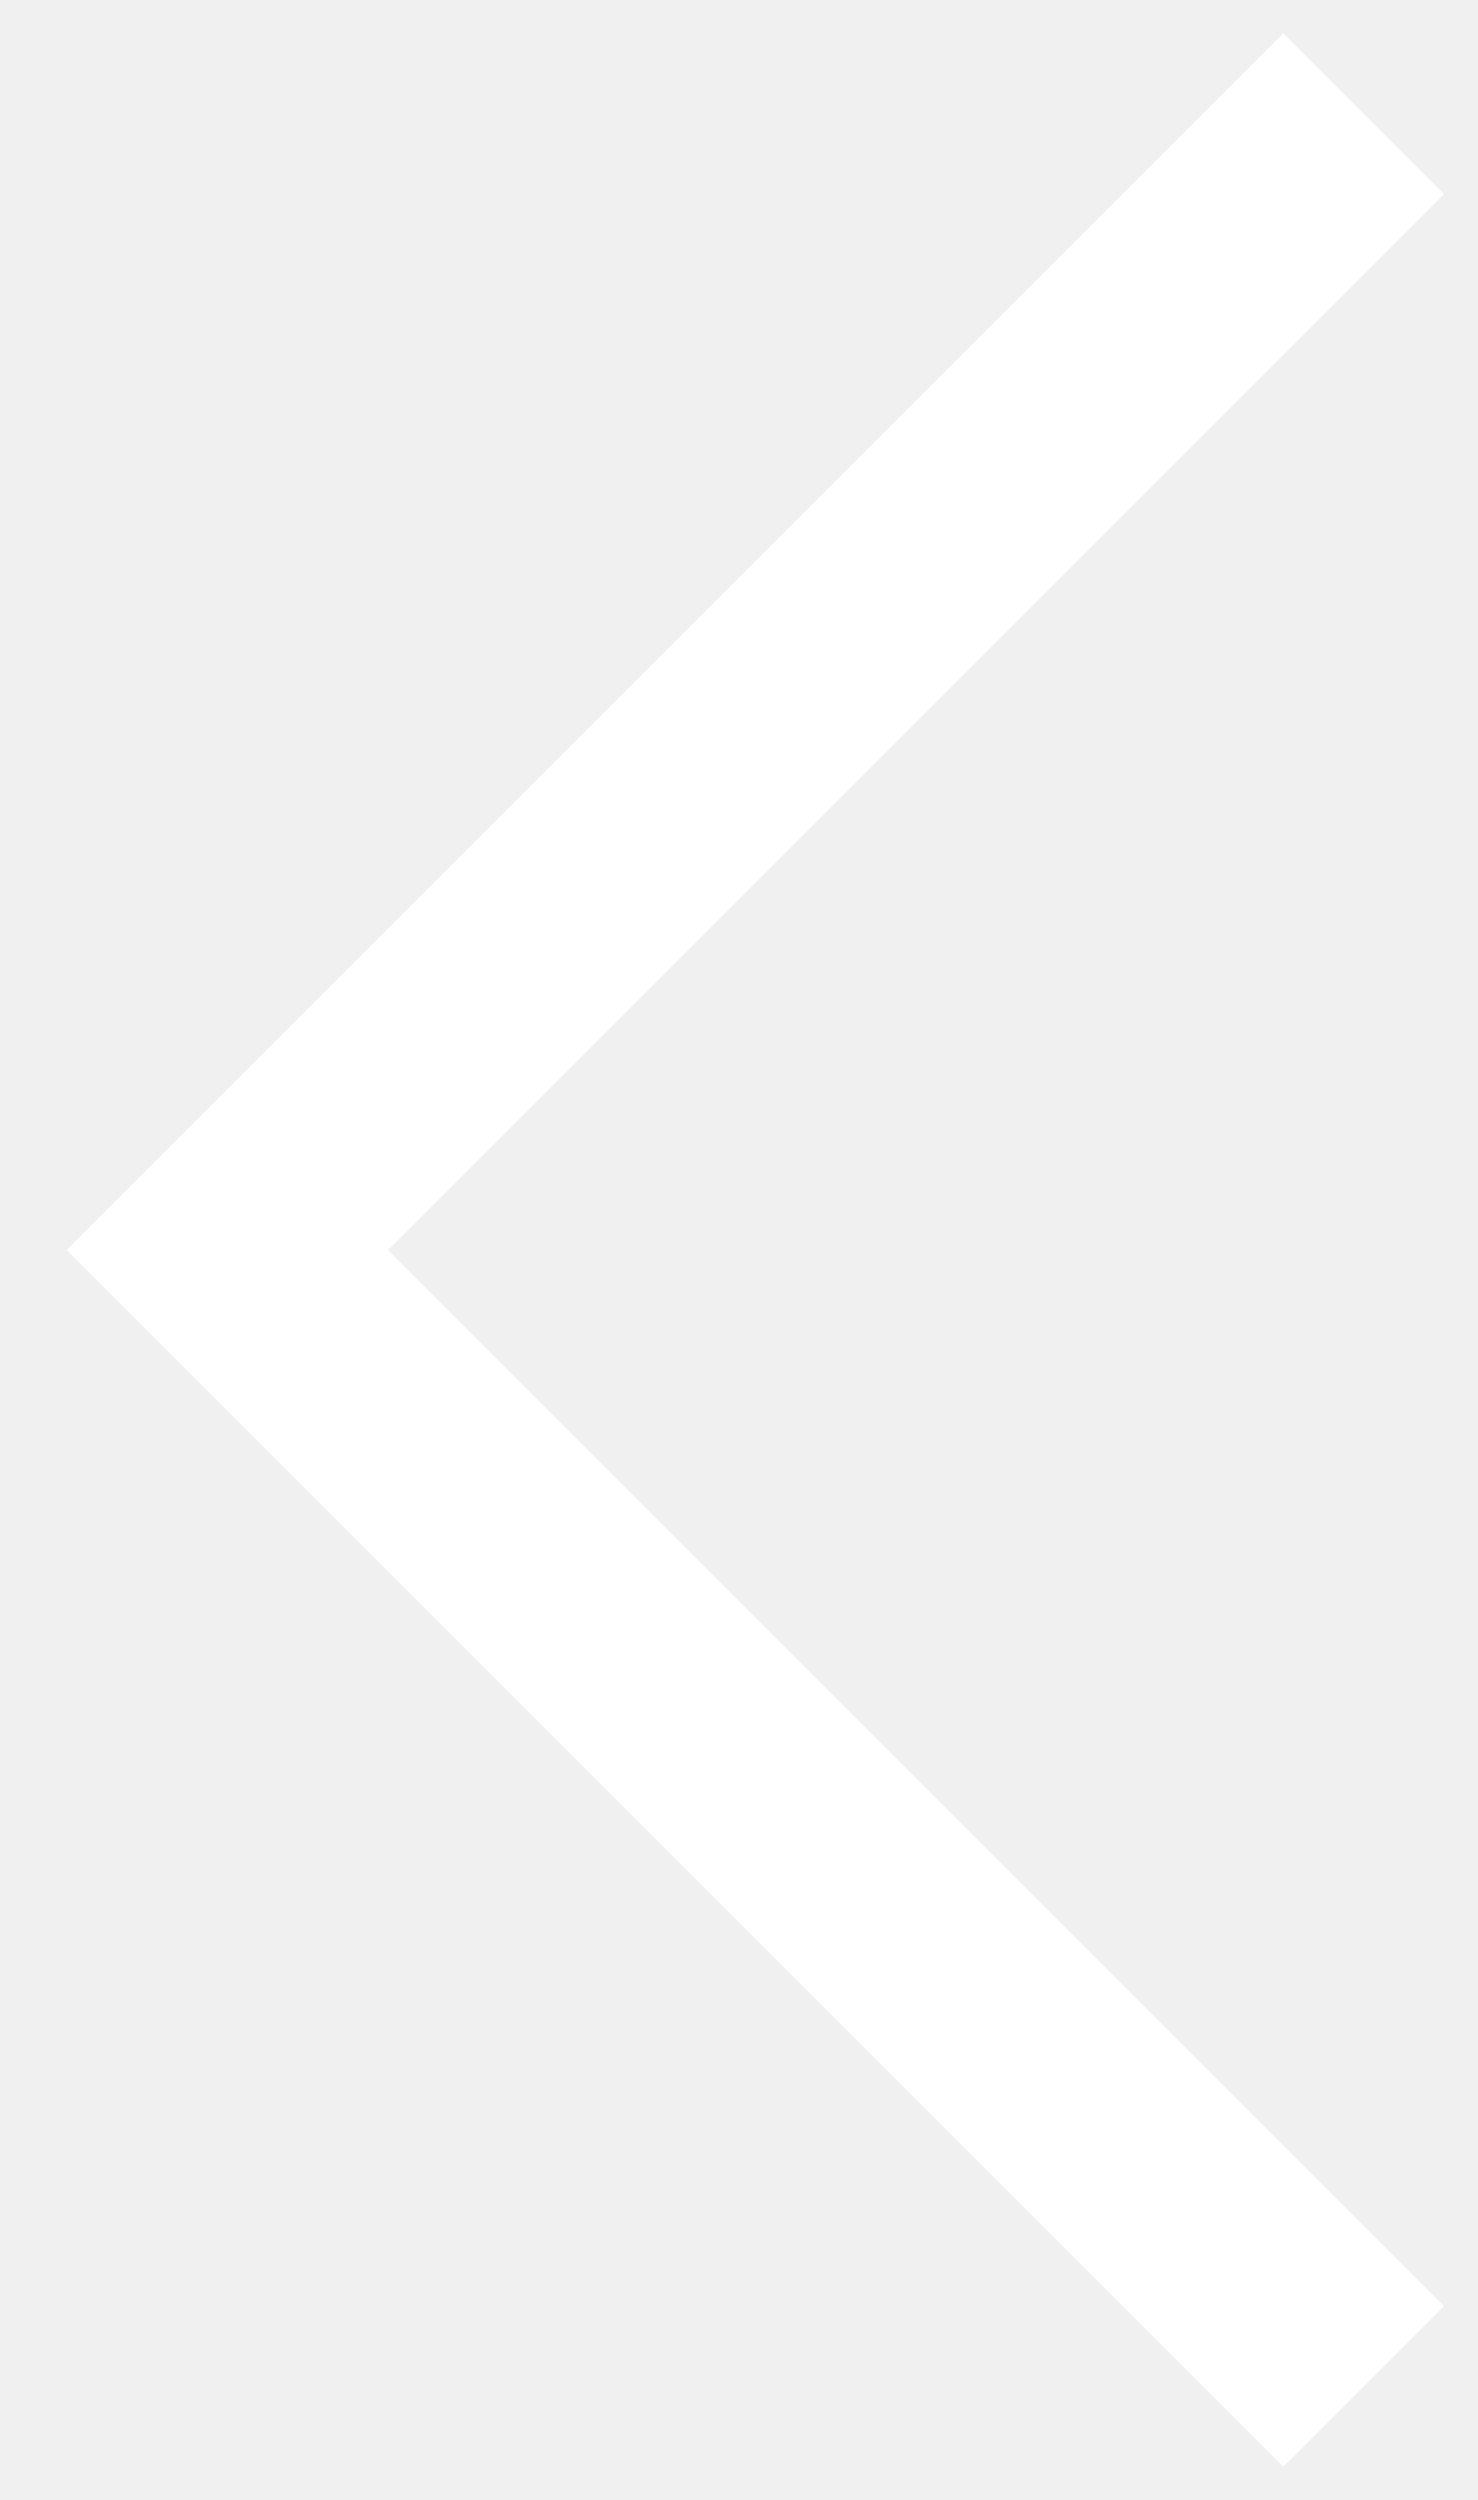
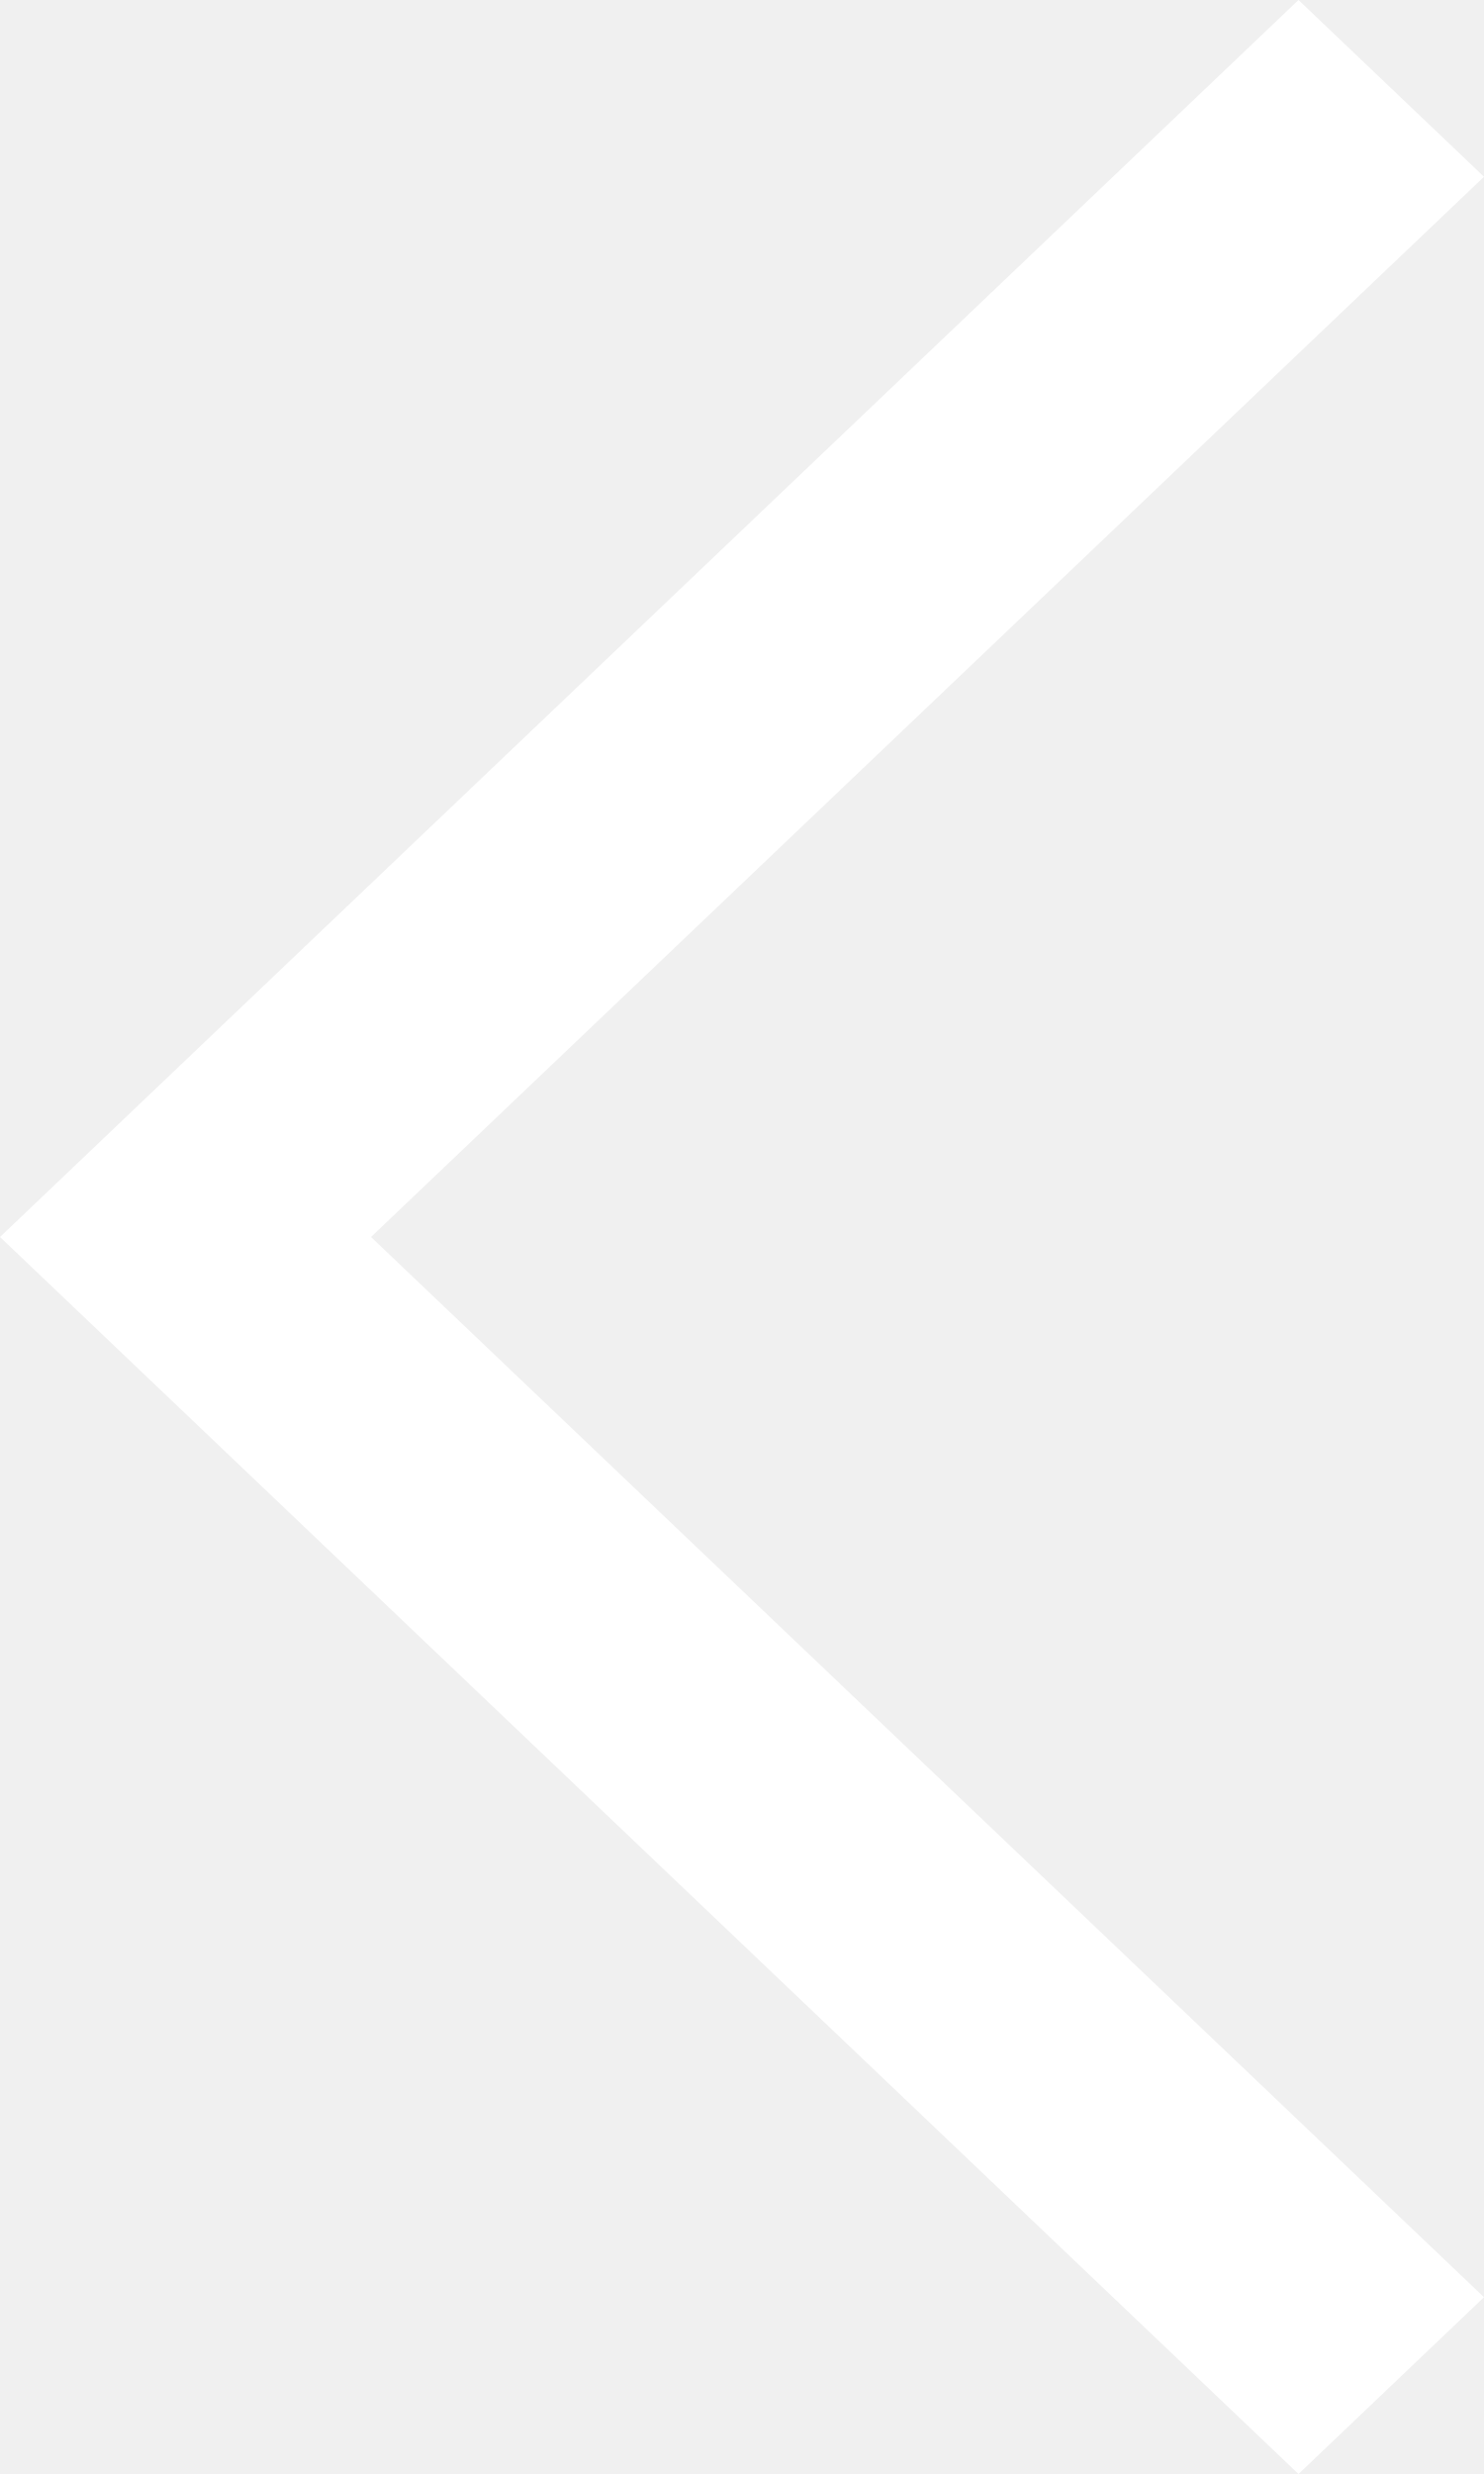
- <svg xmlns="http://www.w3.org/2000/svg" width="13px" height="22px" viewBox="0 0 13 22" version="1.1">
-   <g id="Page-1" stroke="none" stroke-width="1" fill="none" fill-rule="evenodd">
-     <g id="arrow-black-left" transform="translate(2, 1)" stroke="#FFFFFF" stroke-width="2">
-       <polyline id="Path" transform="translate(5, 10) scale(-1, 1) translate(-5, -10) " points="0 0 10 10 0 20" />
-     </g>
-   </g>
+ <svg xmlns="http://www.w3.org/2000/svg" width="12" height="20" viewBox="0 0 12 20" fill="none">
+   <path d="M10.5 20L12 18.571L3 10L12 1.429L10.5 -1.18061e-06L2.73446e-07 10L10.5 20Z" fill="white" />
</svg>
